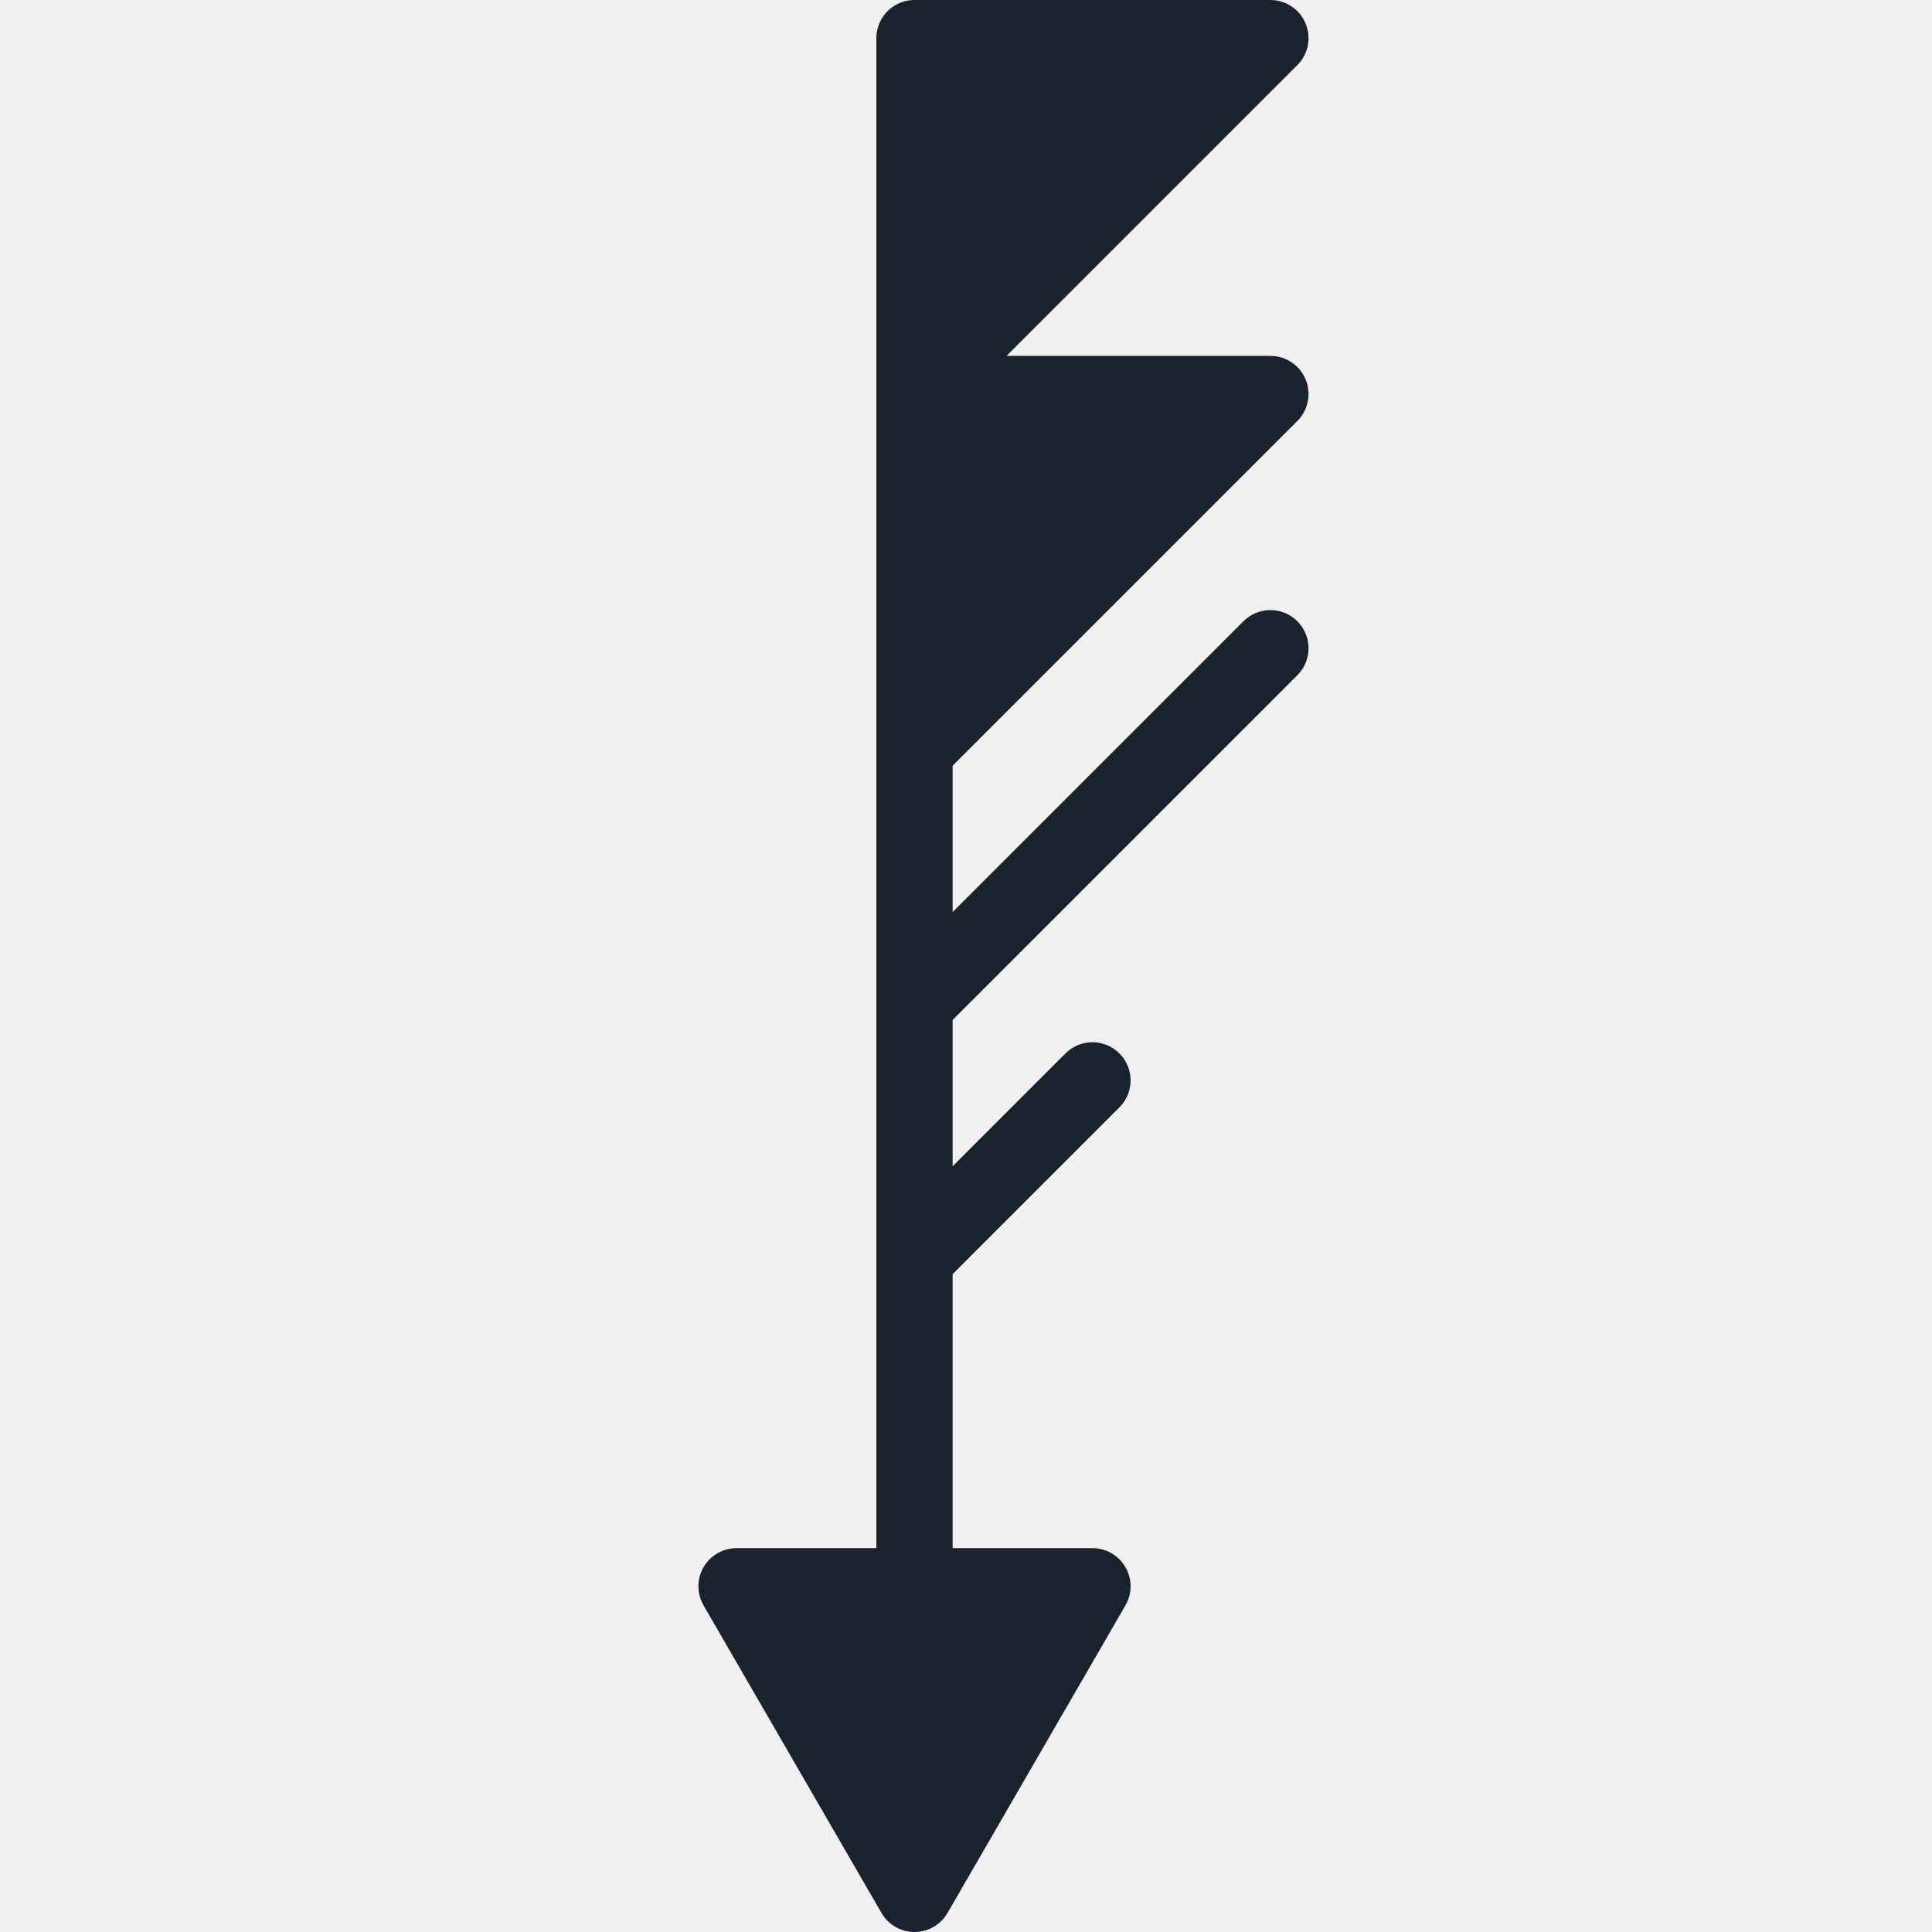
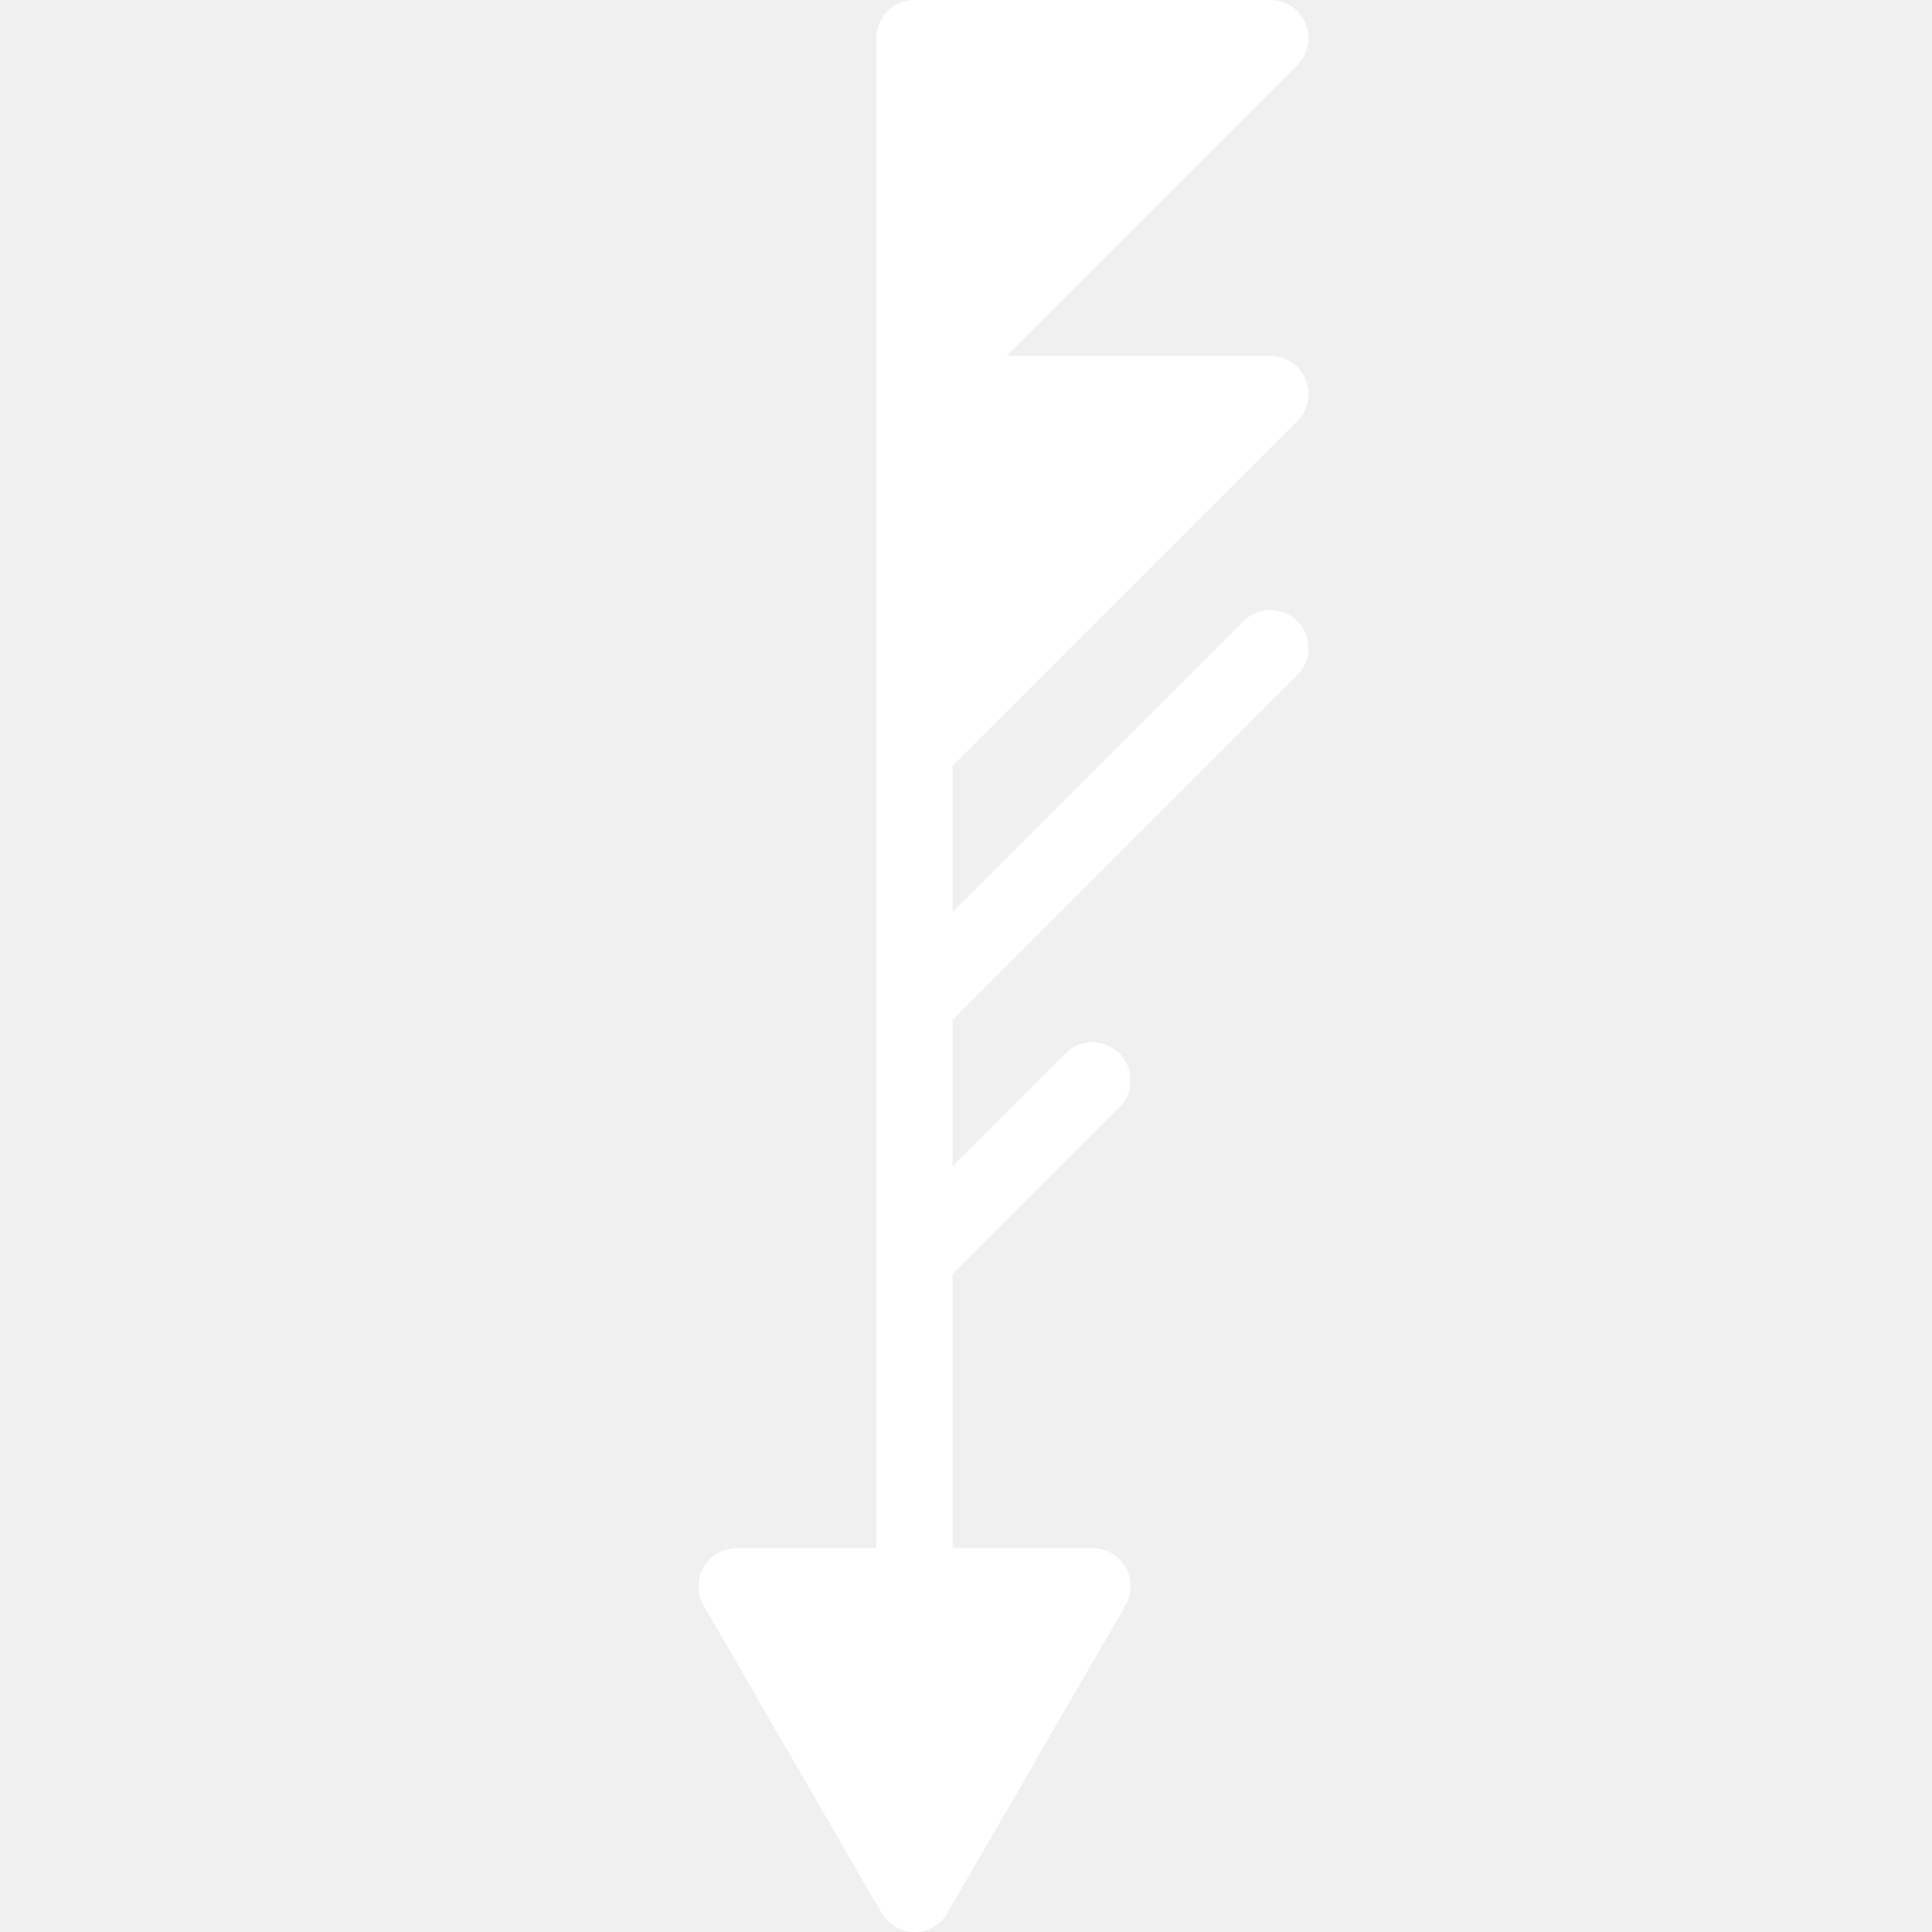
<svg xmlns="http://www.w3.org/2000/svg" viewBox="0 0 76 76" version="1.1" id="svg1" width="76" height="76">
  <defs id="defs1" />
  <style type="text/css" id="style1">
-         .svg-wb{fill:#1A232D;stroke:#1A232D;stroke-width:3;stroke-linecap:round;stroke-linejoin:round;stroke-miterlimit:10;}
+         .svg-wb{fill:#FFFFFF;stroke:#FFFFFF;stroke-width:3;stroke-linecap:round;stroke-linejoin:round;stroke-miterlimit:10;}
    </style>
  <path class="svg-wb" d="m 35.974,61.5 v -60 m 0,0 h 14 l -14,14 z m 0,14 h 14 l -14,14 z m 0,24 14,-14 m -14,24 7,-7 m -7,32 7,-12.1 h -14 z" id="path1" />
</svg>
